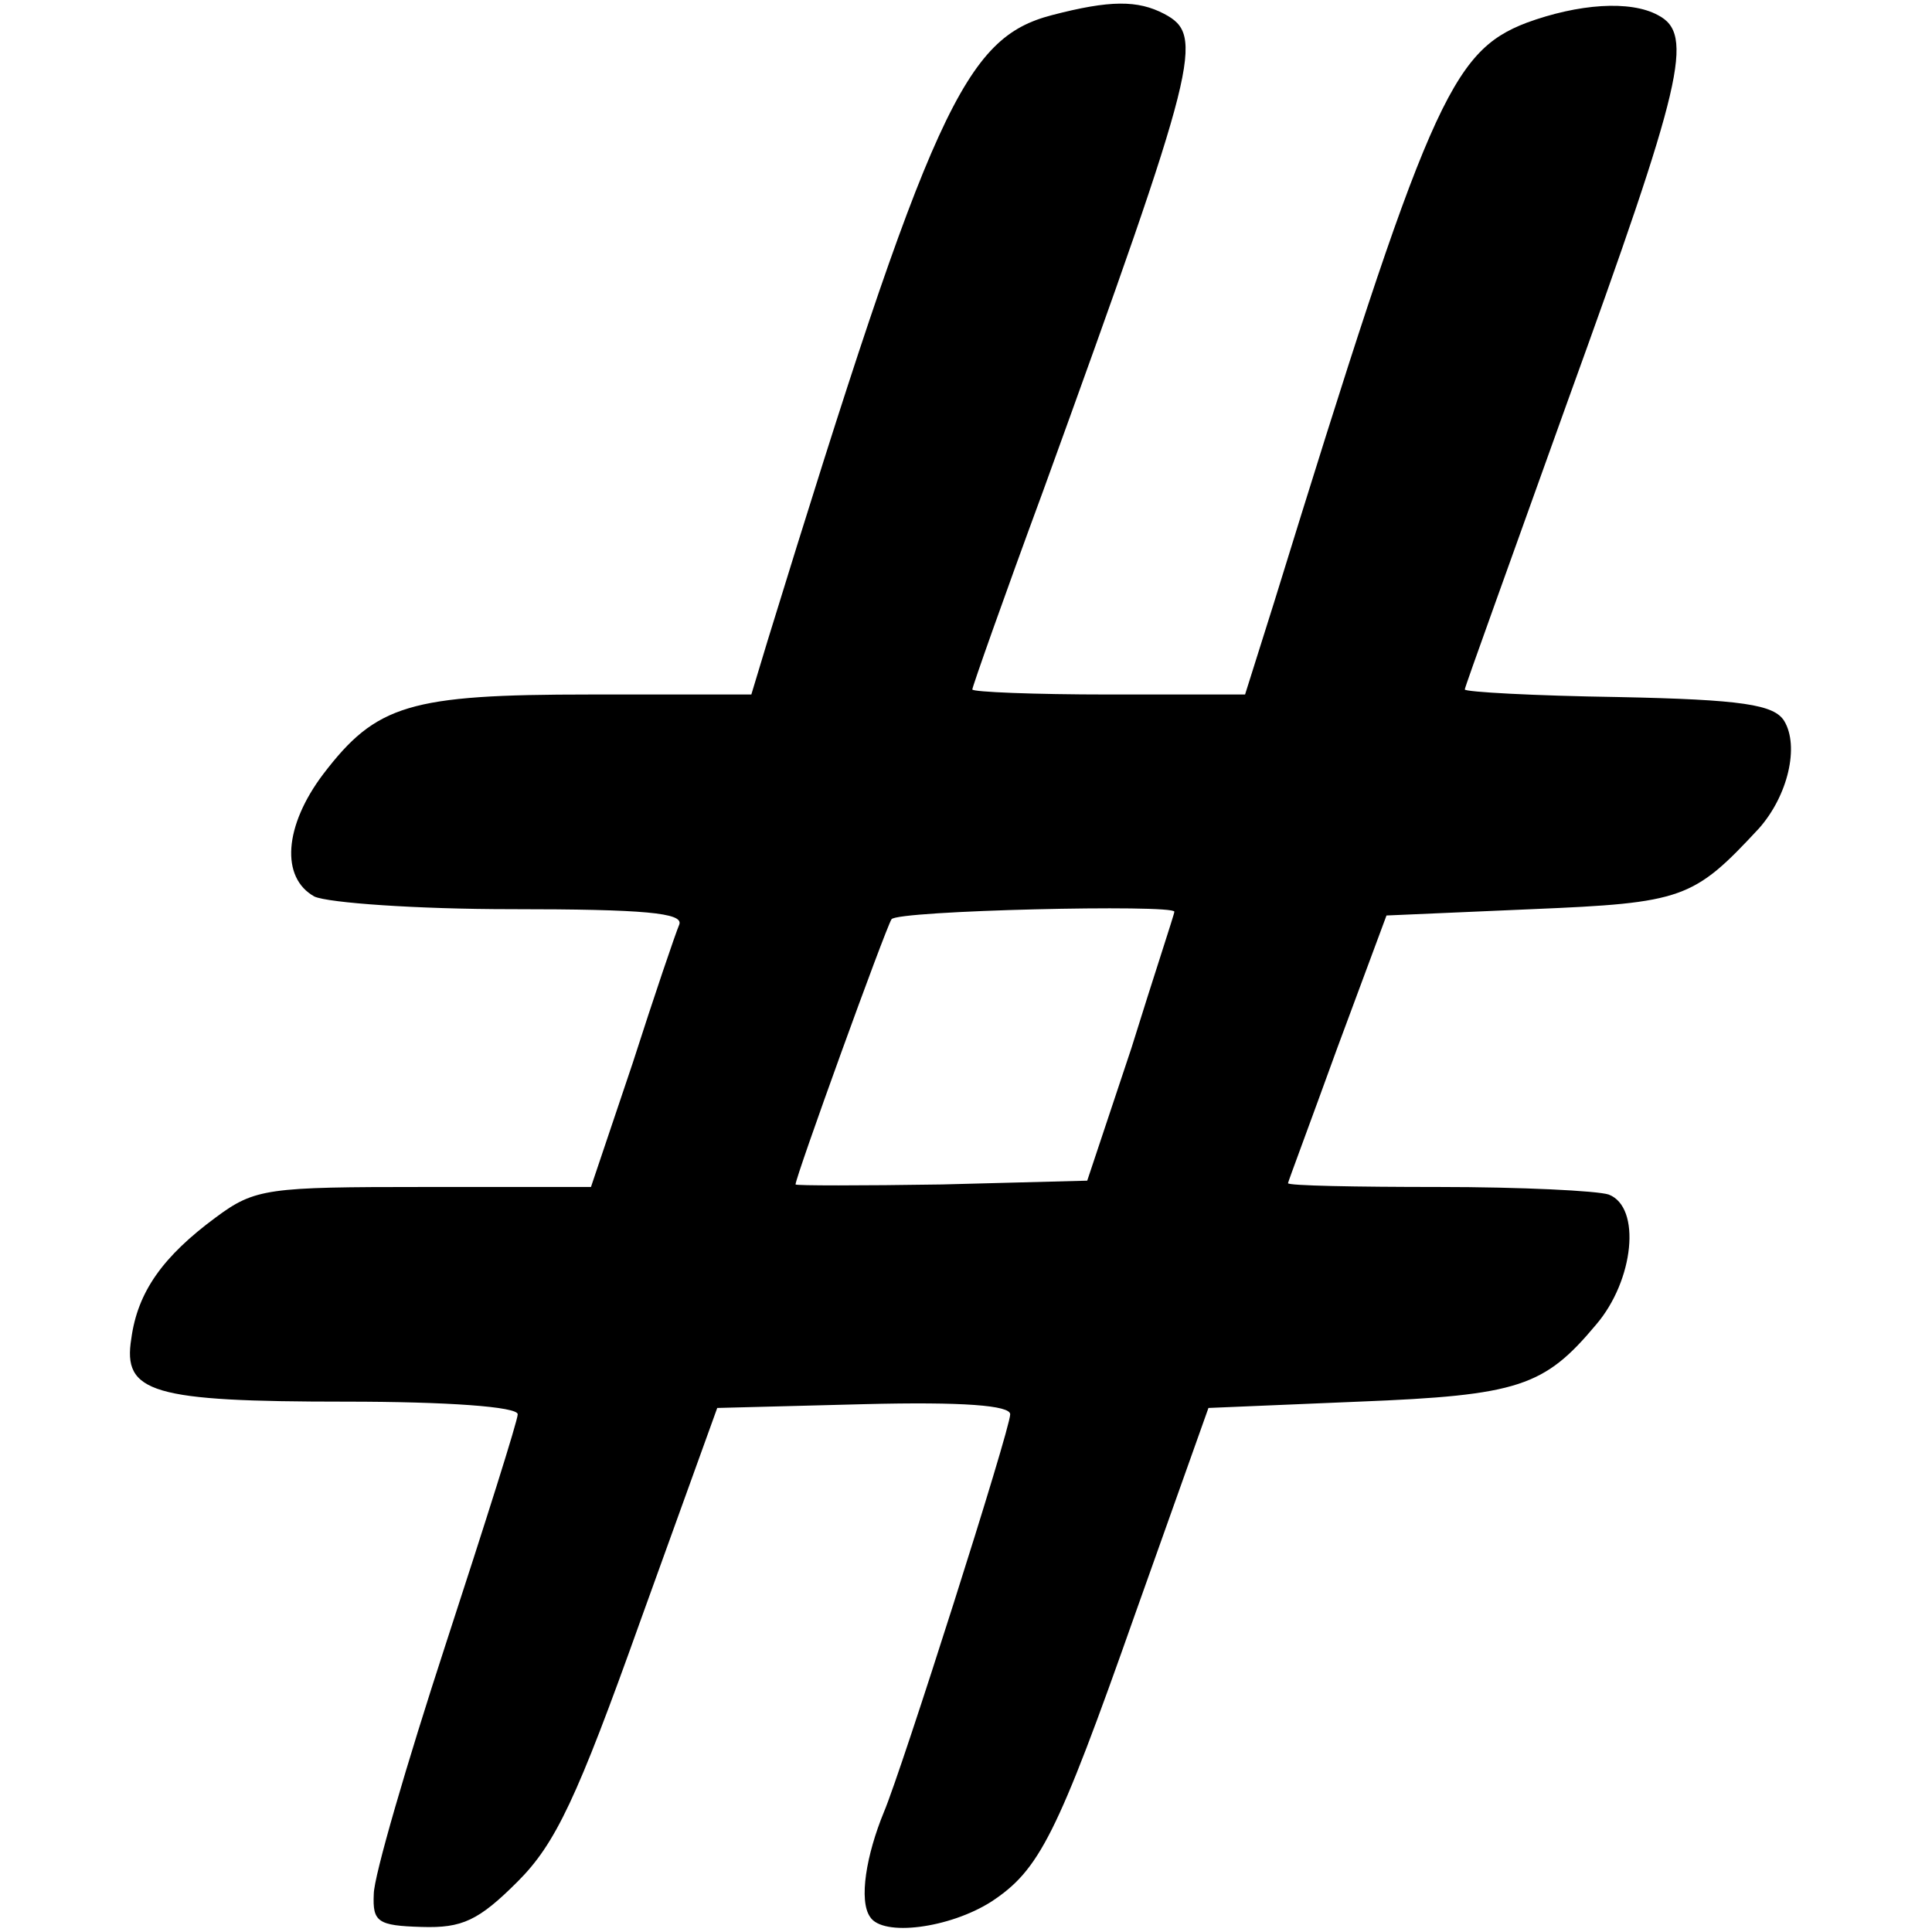
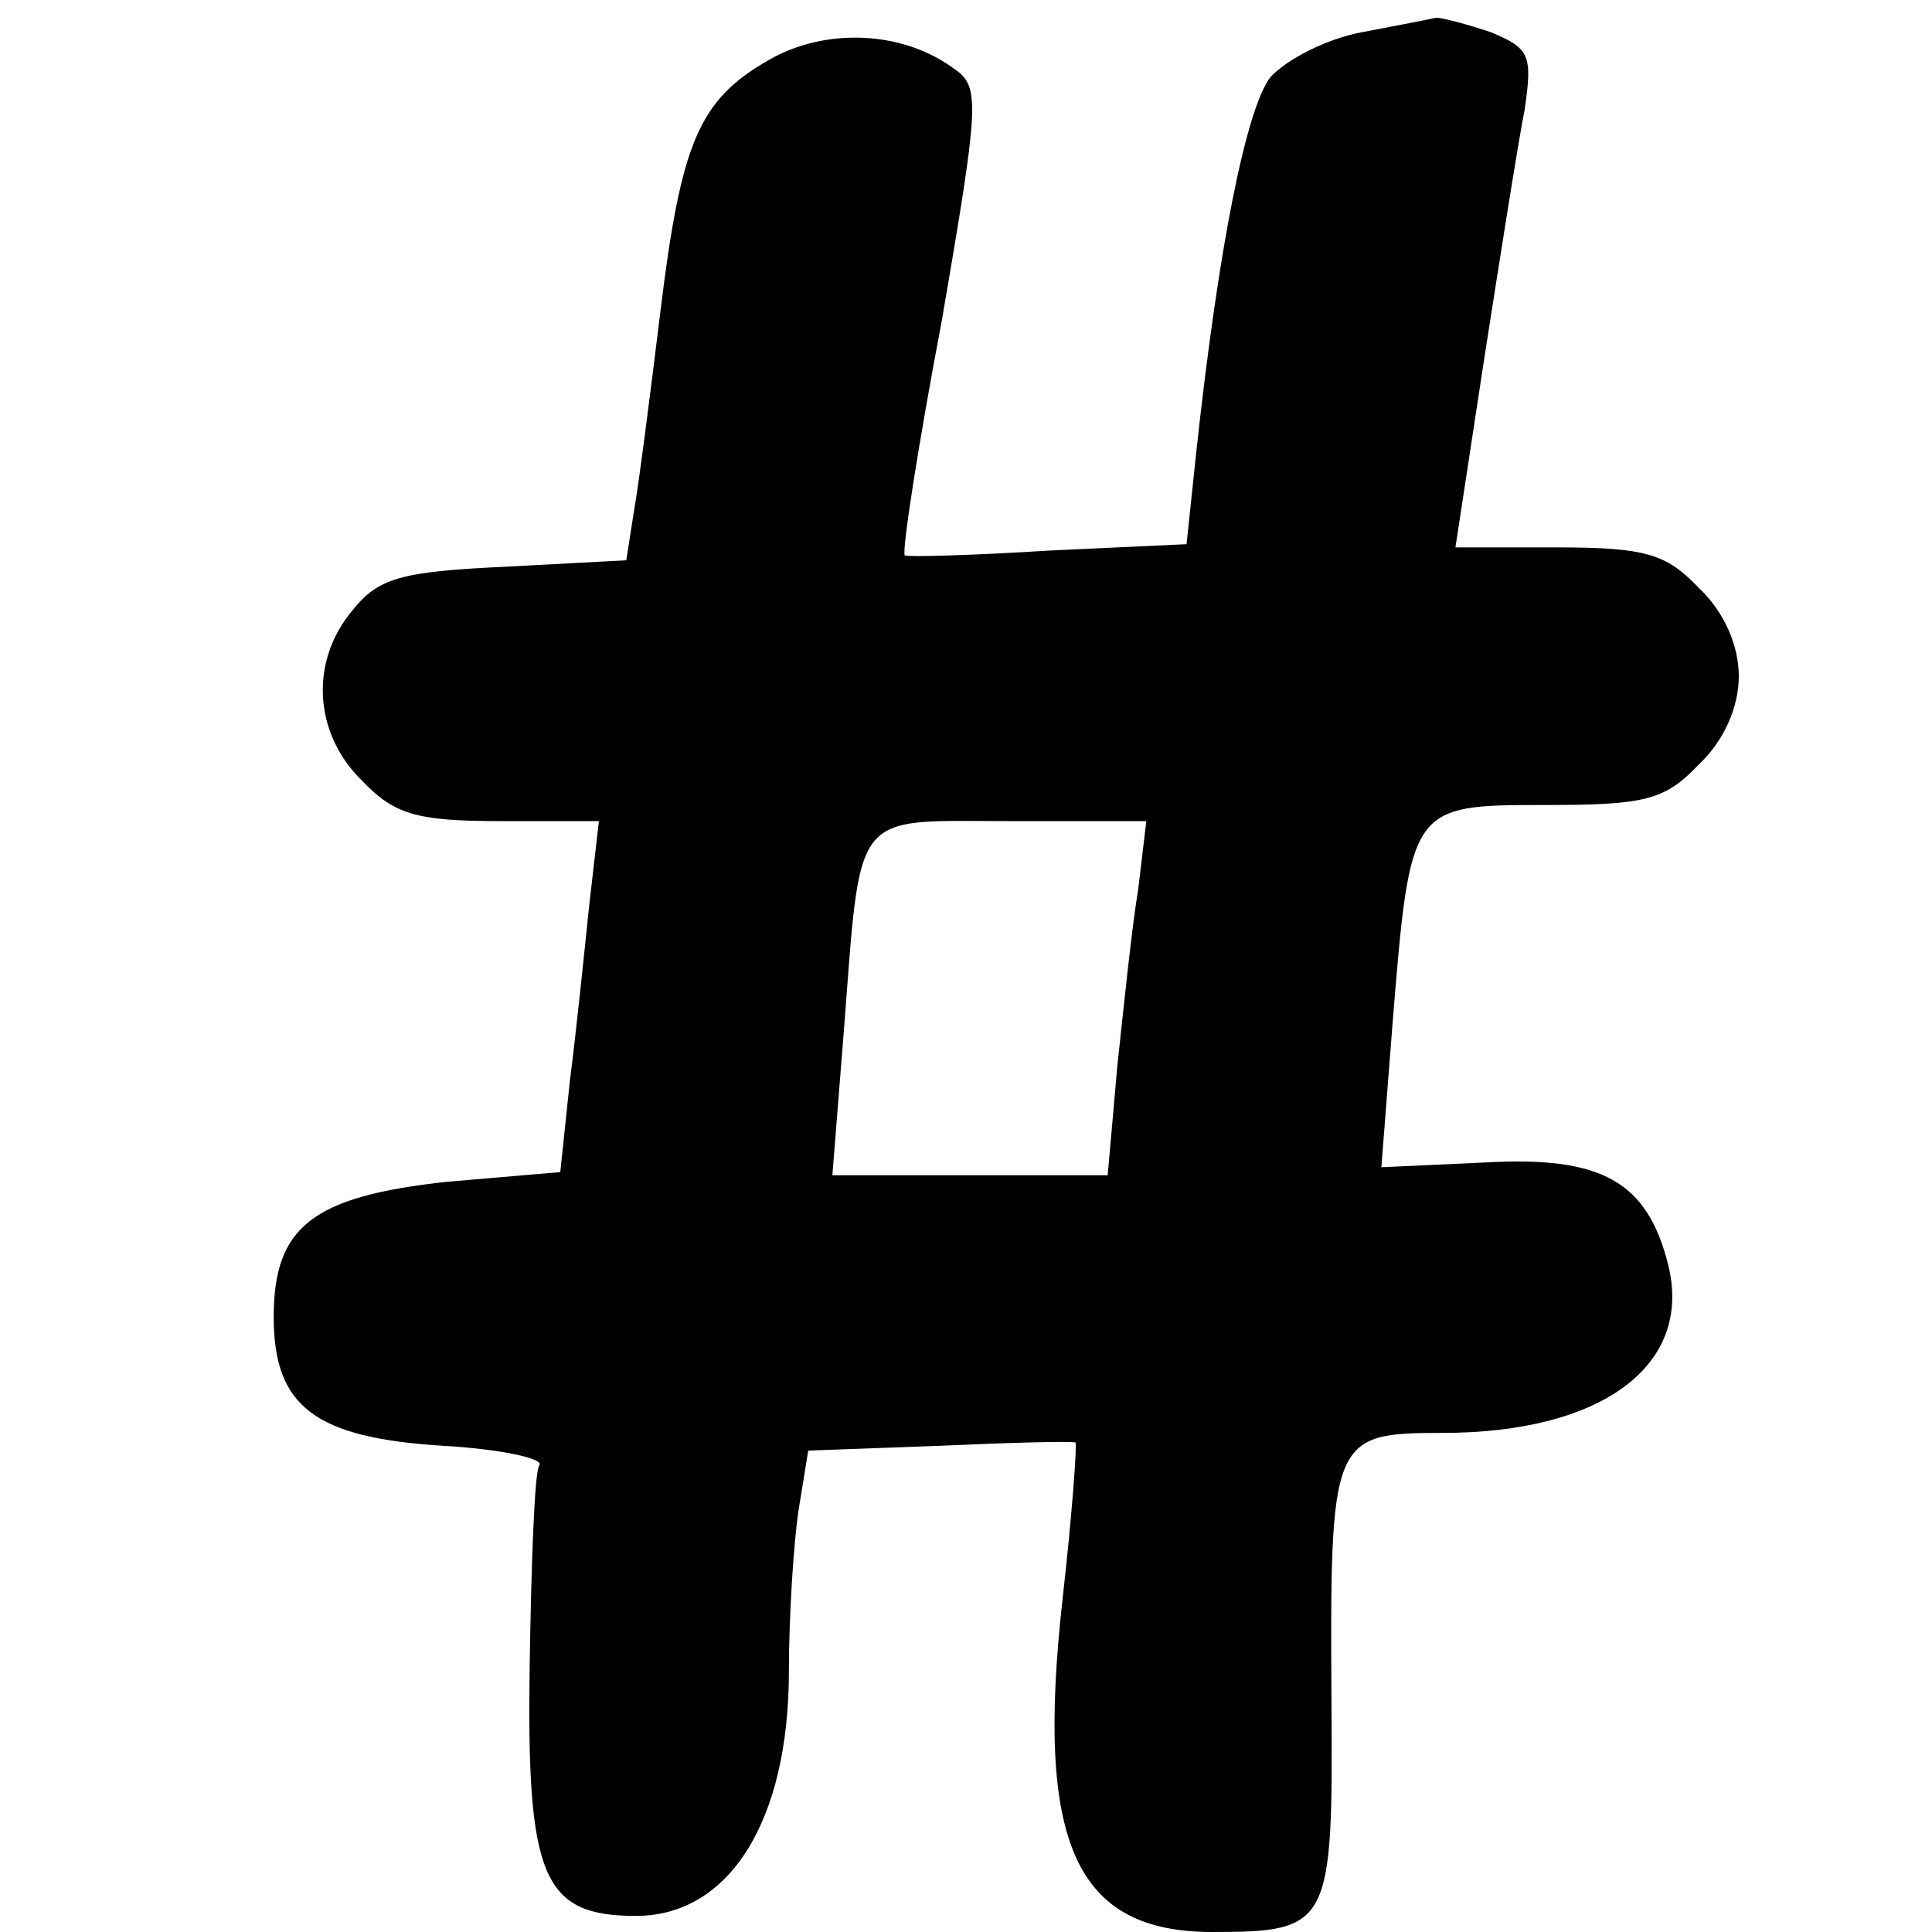
- <svg xmlns="http://www.w3.org/2000/svg" version="1.0" width="153pt" height="153pt" viewBox="0 0 153 153" preserveAspectRatio="xMidYMid meet">
-   <g transform="translate(0,153) scale(0.1,-0.1)" fill="#000000" stroke="none">
-     <path d="M833 1518 c-69 -18 -95 -73 -225 -495 l-13 -43 -128 0 c-143 0 -169 -8 -211 -63 -31 -41 -34 -82 -7 -97 11 -5 81 -10 156 -10 106 0 136 -3 133 -12 -3 -7 -20 -57 -37 -110 l-33 -98 -132 0 c-124 0 -134 -1 -165 -24 -42 -31 -62 -59 -67 -96 -7 -43 16 -50 170 -50 80 0 136 -4 136 -10 0 -5 -26 -87 -57 -182 -31 -95 -57 -184 -57 -198 -1 -22 3 -25 38 -26 32 -1 45 5 76 36 30 30 47 66 97 206 l61 169 116 3 c79 2 116 -1 116 -8 0 -12 -86 -282 -100 -315 -14 -34 -20 -70 -11 -83 10 -16 63 -9 96 12 38 25 52 52 114 228 l58 163 119 5 c127 5 147 12 188 61 30 35 36 93 10 103 -9 3 -69 6 -135 6 -65 0 -119 1 -119 3 0 1 18 49 39 107 l39 105 115 5 c120 5 128 8 180 64 23 26 32 65 20 85 -8 13 -33 17 -132 19 -66 1 -121 4 -121 6 0 2 37 104 81 227 92 254 101 292 72 307 -22 12 -63 9 -104 -6 -60 -23 -78 -64 -200 -459 l-23 -73 -108 0 c-59 0 -108 2 -108 4 0 2 25 73 56 157 124 342 128 361 96 378 -21 11 -43 11 -89 -1z m97 -710 c0 -2 -16 -50 -34 -108 l-35 -105 -115 -3 c-64 -1 -116 -1 -116 0 0 6 71 202 76 210 4 7 224 12 224 6z" />
+ <svg xmlns="http://www.w3.org/2000/svg" version="1.0" width="120pt" height="120pt" viewBox="0 0 120 120" preserveAspectRatio="xMidYMid meet">
+   <g transform="translate(0,120) scale(0.1,-0.1)" fill="#000000" stroke="none">
+     <path d="M846 1180 c-22 -4 -47 -17 -57 -28 -15 -20 -32 -104 -46 -233 l-6 -57 -86 -4 c-47 -3 -87 -4 -89 -3 -2 2 8 67 23 146 23 134 24 145 8 156 -32 24 -80 26 -115 6 -44 -25 -55 -51 -68 -158 -6 -49 -13 -104 -16 -121 l-5 -32 -75 -4 c-65 -3 -79 -7 -95 -27 -27 -32 -24 -77 6 -106 20 -21 34 -25 86 -25 l61 0 -6 -52 c-3 -29 -8 -78 -12 -109 l-6 -57 -70 -6 c-84 -9 -108 -28 -108 -84 0 -56 26 -75 105 -80 36 -2 63 -8 60 -12 -3 -4 -5 -60 -6 -124 -2 -132 8 -156 66 -156 58 0 95 59 95 152 0 35 3 80 6 100 l6 37 82 3 c44 2 82 3 84 2 1 -1 -2 -44 -8 -97 -17 -152 8 -207 93 -207 73 0 75 4 74 142 -1 165 0 168 69 168 99 0 156 42 140 105 -13 51 -41 67 -113 63 l-65 -3 7 90 c11 135 11 135 95 135 62 0 74 3 95 25 16 15 25 36 25 55 0 19 -9 40 -25 55 -20 21 -33 25 -88 25 l-63 0 18 118 c10 64 21 134 25 154 5 34 3 38 -21 48 -15 5 -30 9 -34 9 -4 -1 -25 -5 -46 -9z m-139 -532 c-4 -24 -9 -73 -13 -110 l-6 -68 -86 0 -85 0 7 88 c11 141 4 132 103 132 l85 0 -5 -42z" />
  </g>
</svg>
